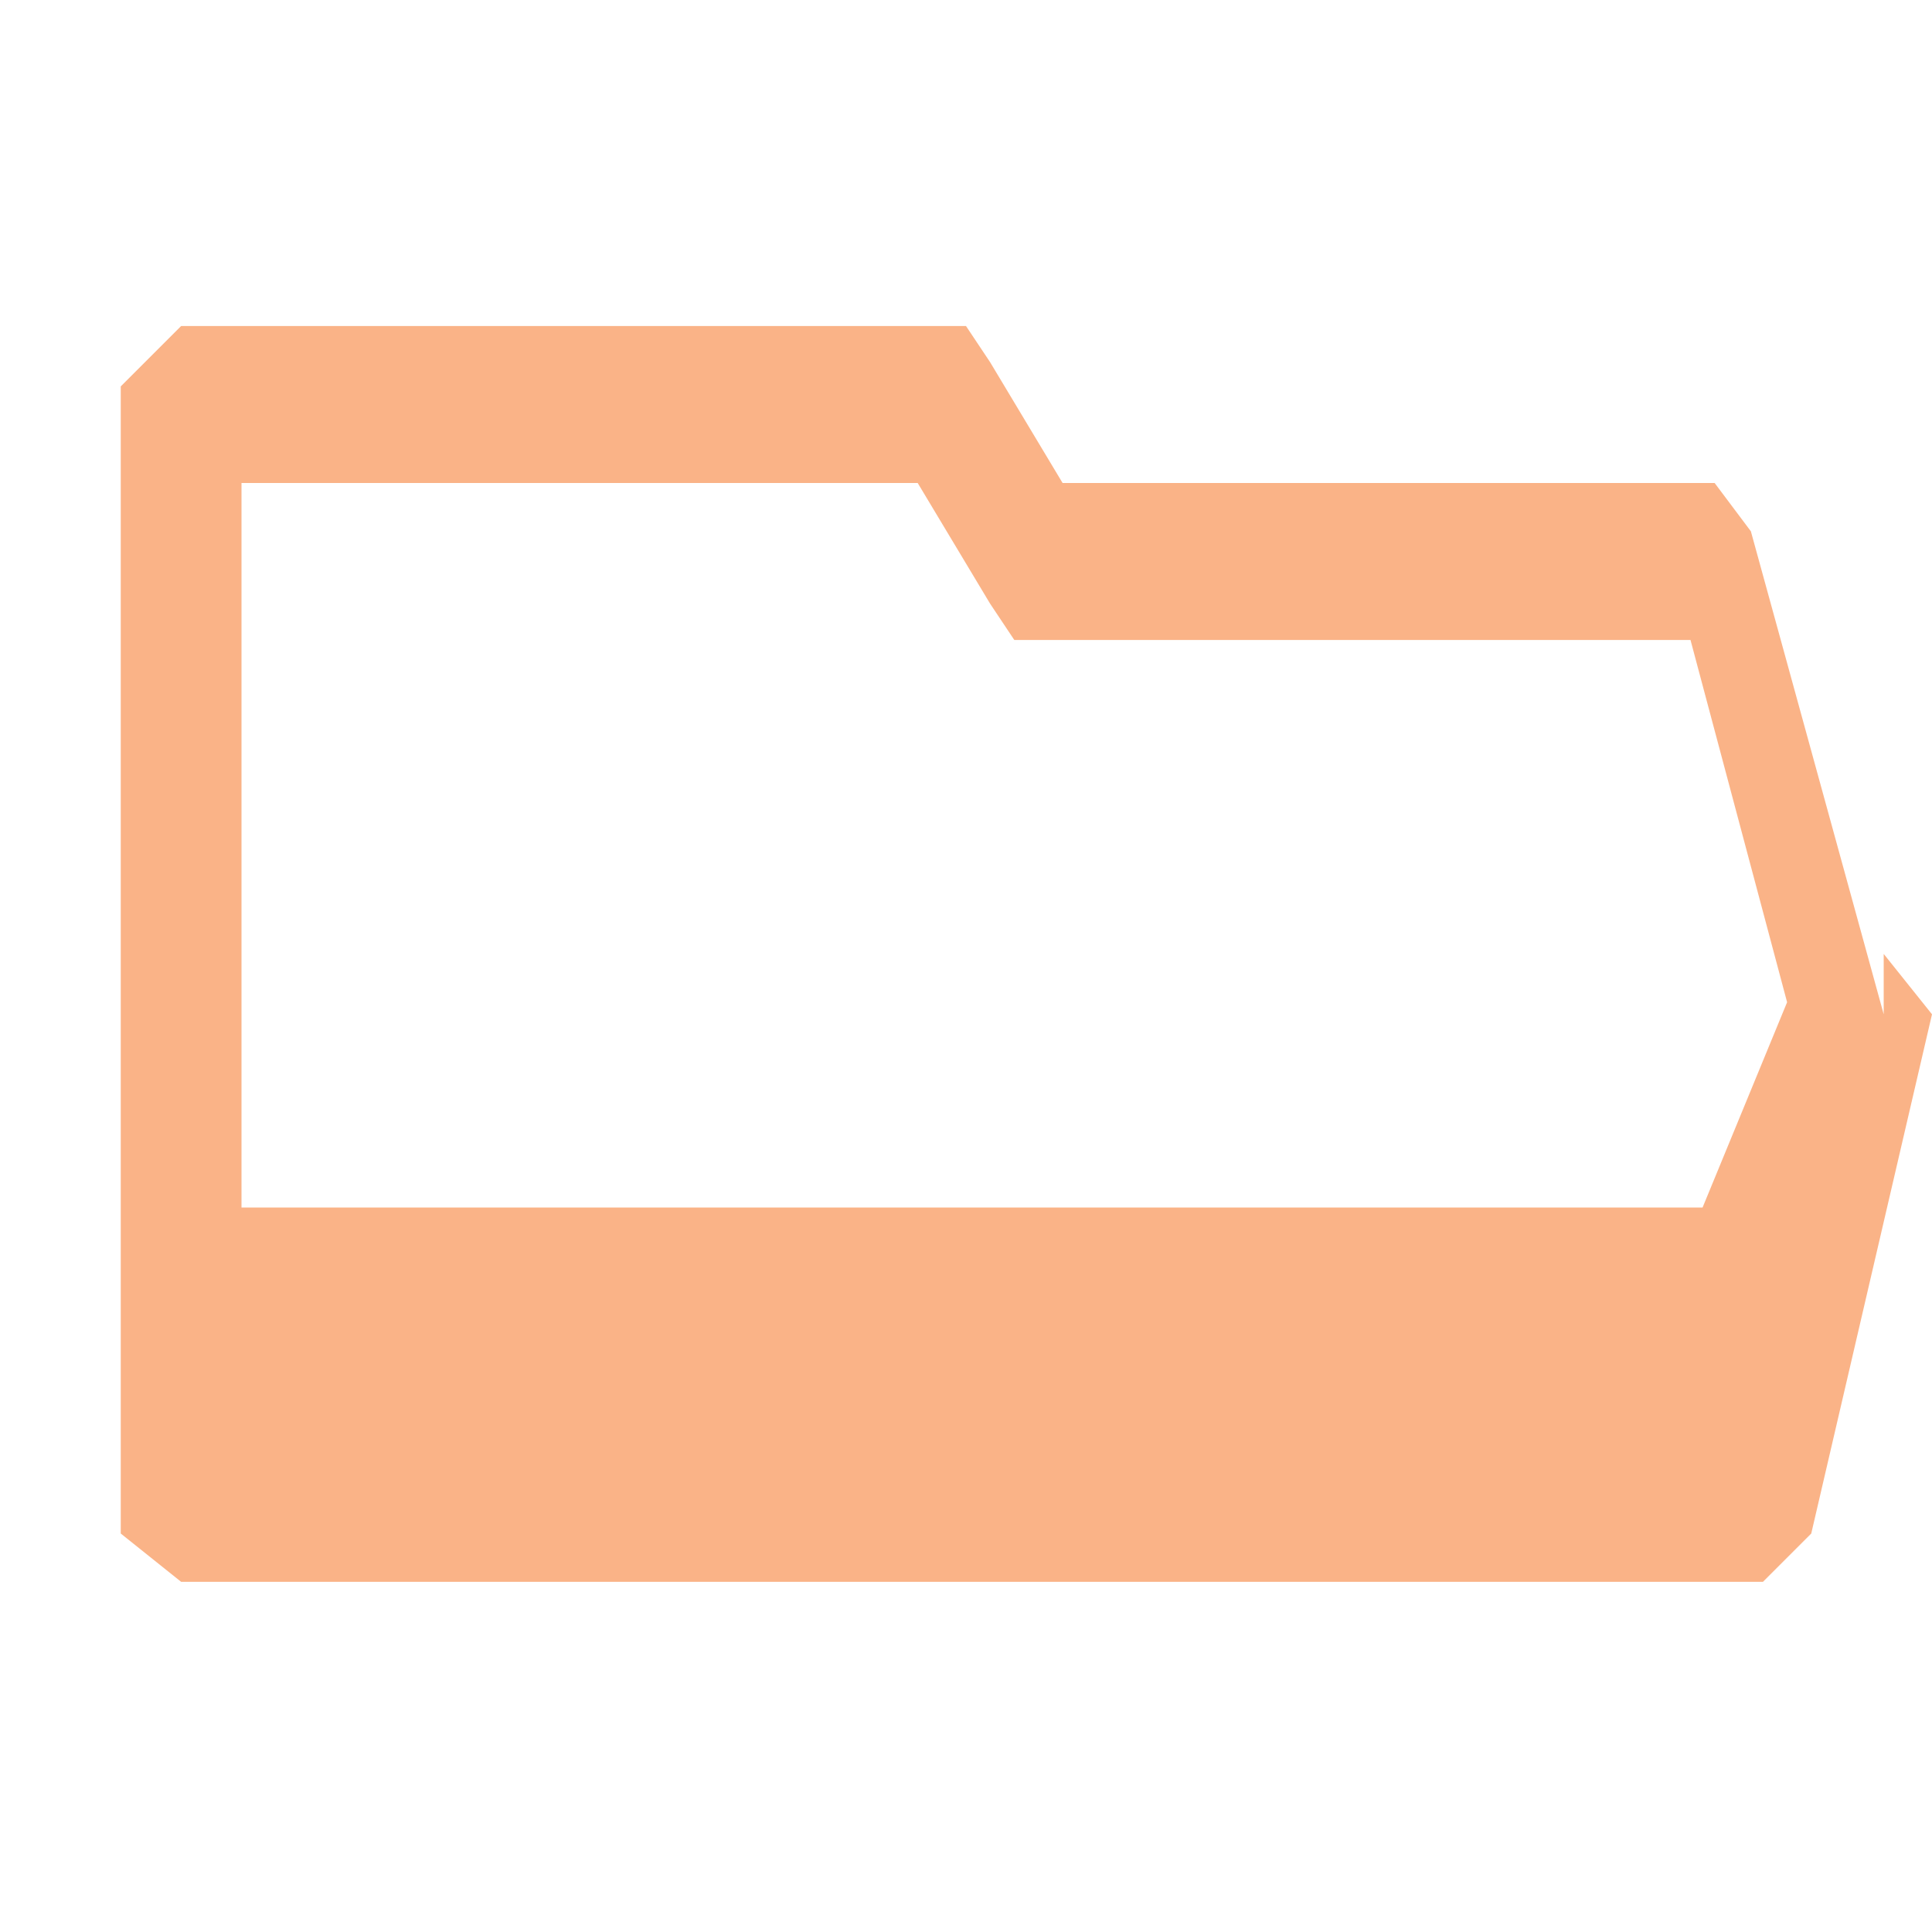
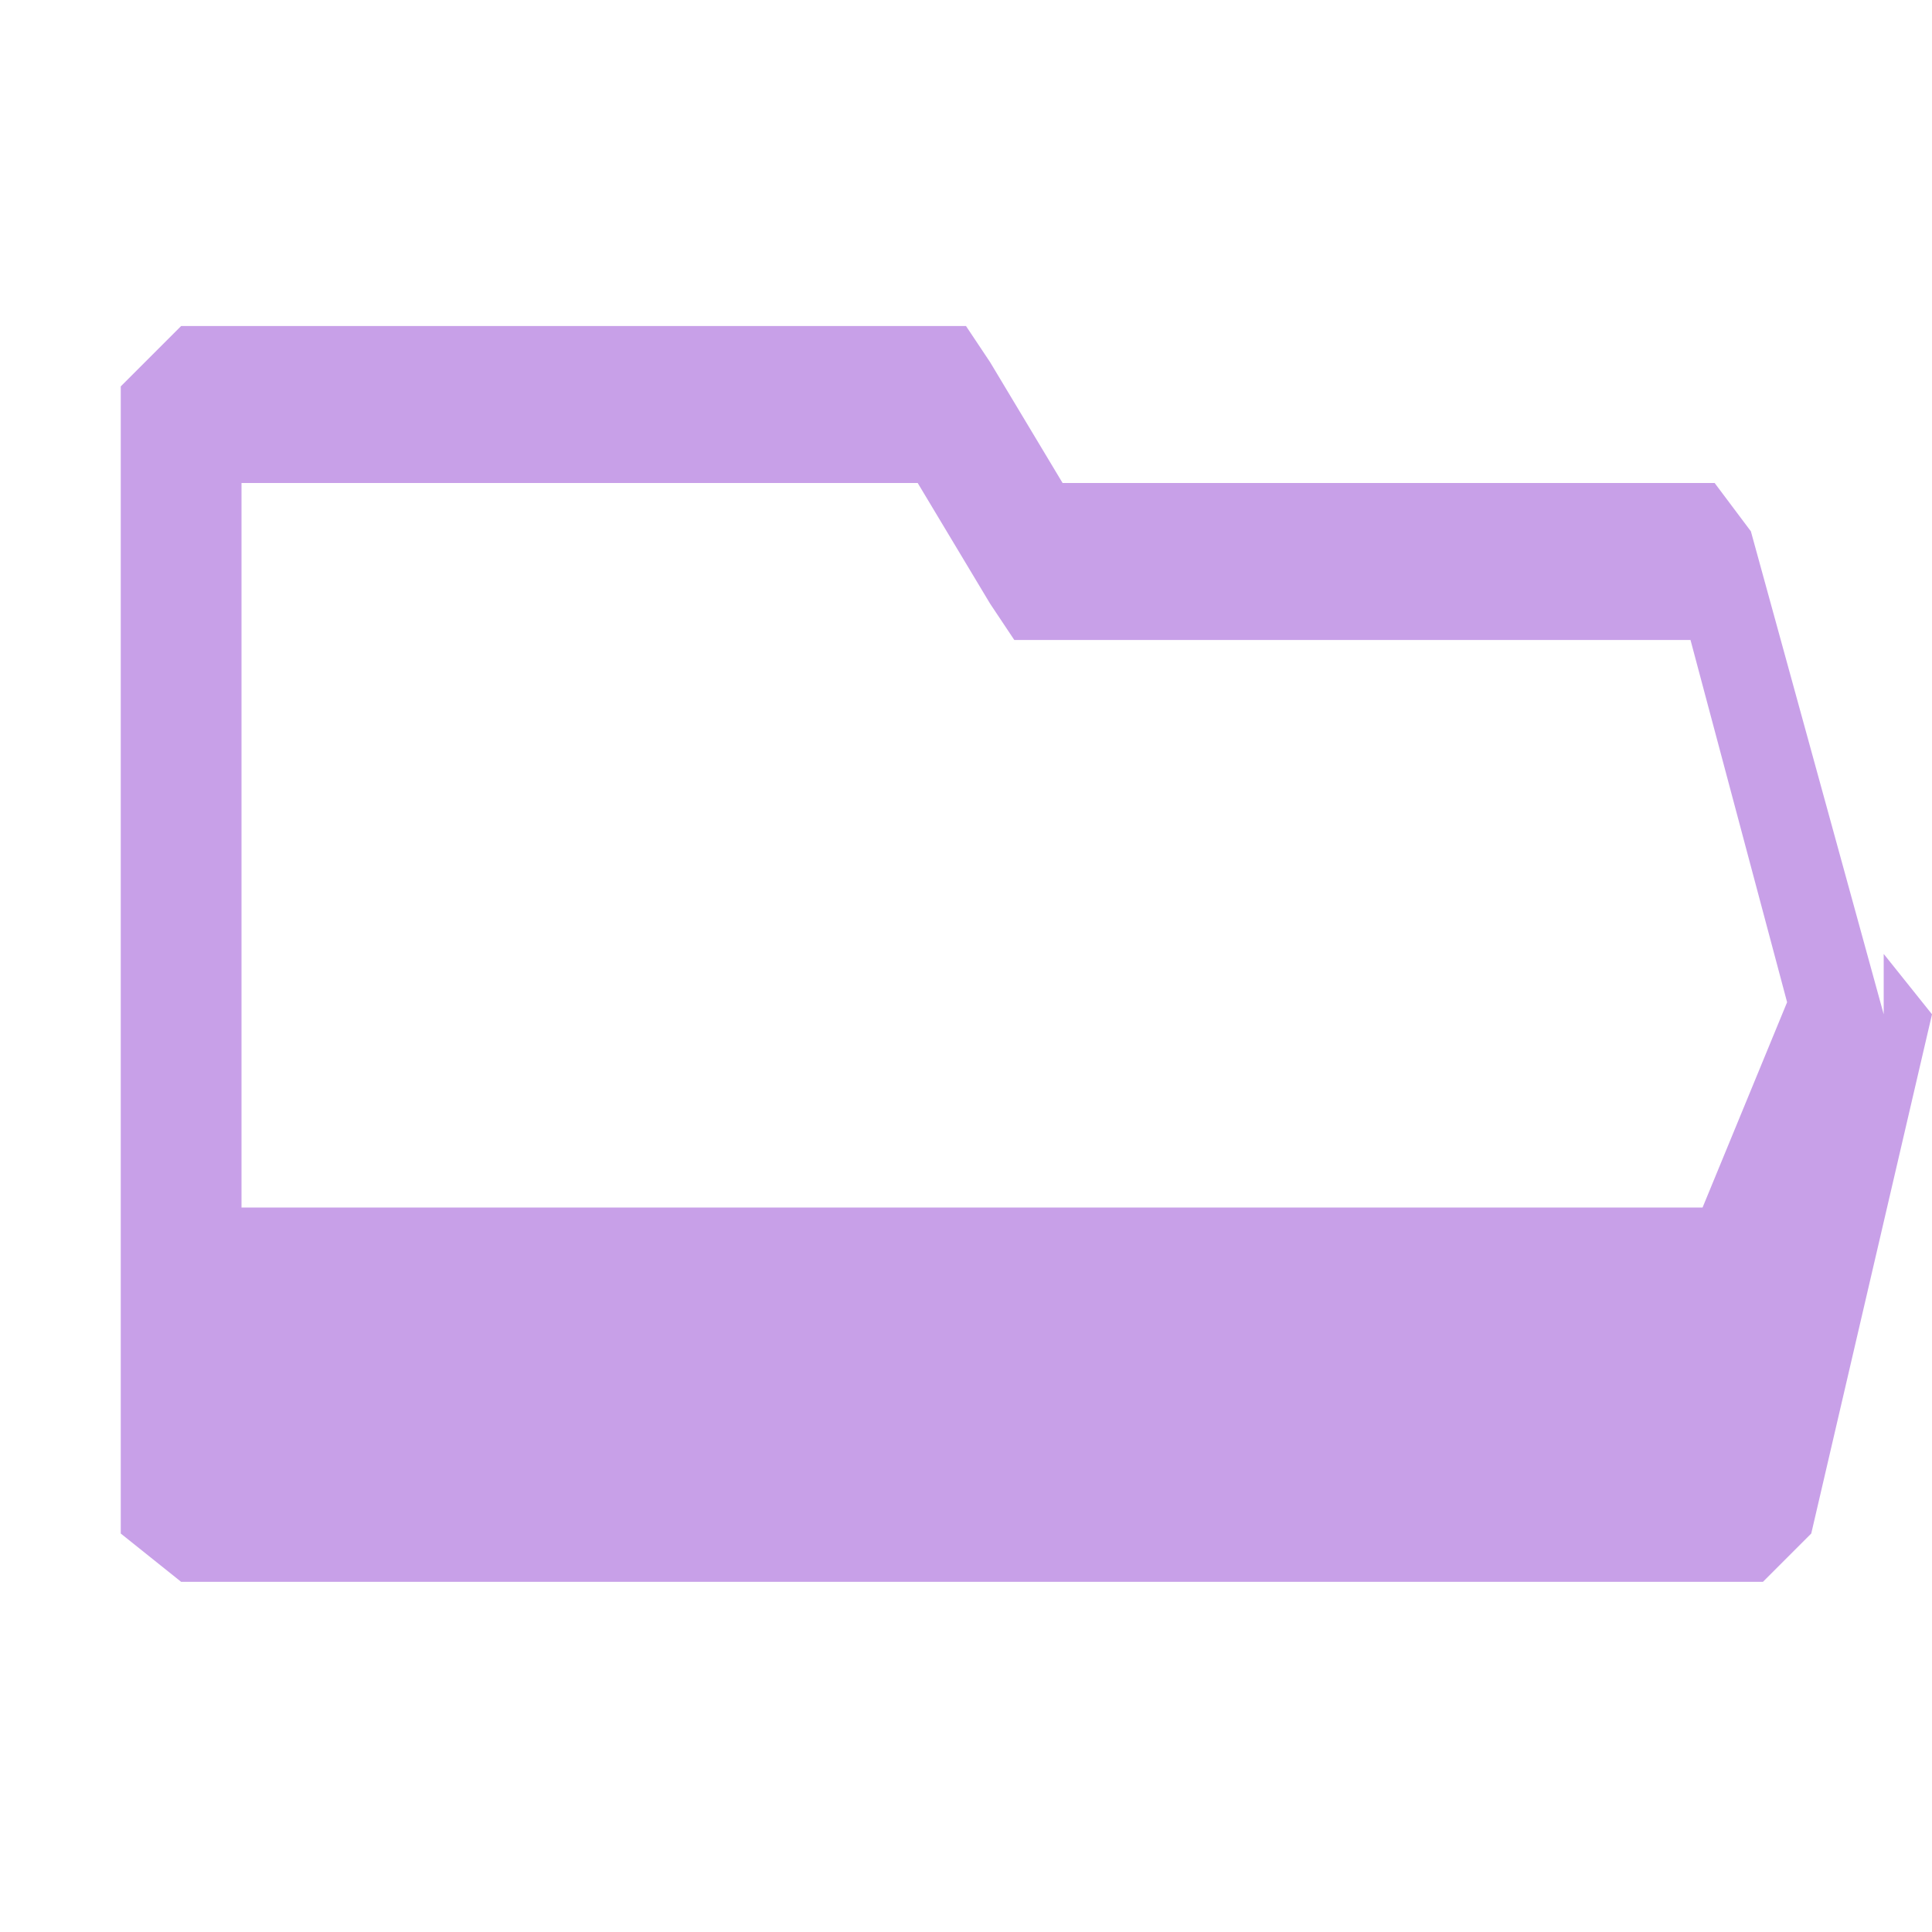
<svg xmlns="http://www.w3.org/2000/svg" viewBox="0 0 16 16" width="16" height="16">
-   <path fill="#fab387" d="M15.6 8.4l-1.1-4-.3-.4H8.8l-.6-1-.2-.3H1.5l-.5.5v9.5l.5.4h13.1l.4-.4 1-4.3-.4-.5zM2 4h5.6l.6 1 .2.3H14l.8 3H2V4zm12.1 6H2v-1.7h12.8l-.7 1.7z" />
+   <path fill="#c8a0e8" d="M15.6 8.4l-1.1-4-.3-.4H8.8l-.6-1-.2-.3H1.5l-.5.5v9.5l.5.4h13.1l.4-.4 1-4.3-.4-.5zM2 4h5.6l.6 1 .2.3H14l.8 3H2V4zm12.1 6H2v-1.7h12.8l-.7 1.7z" />
</svg>
